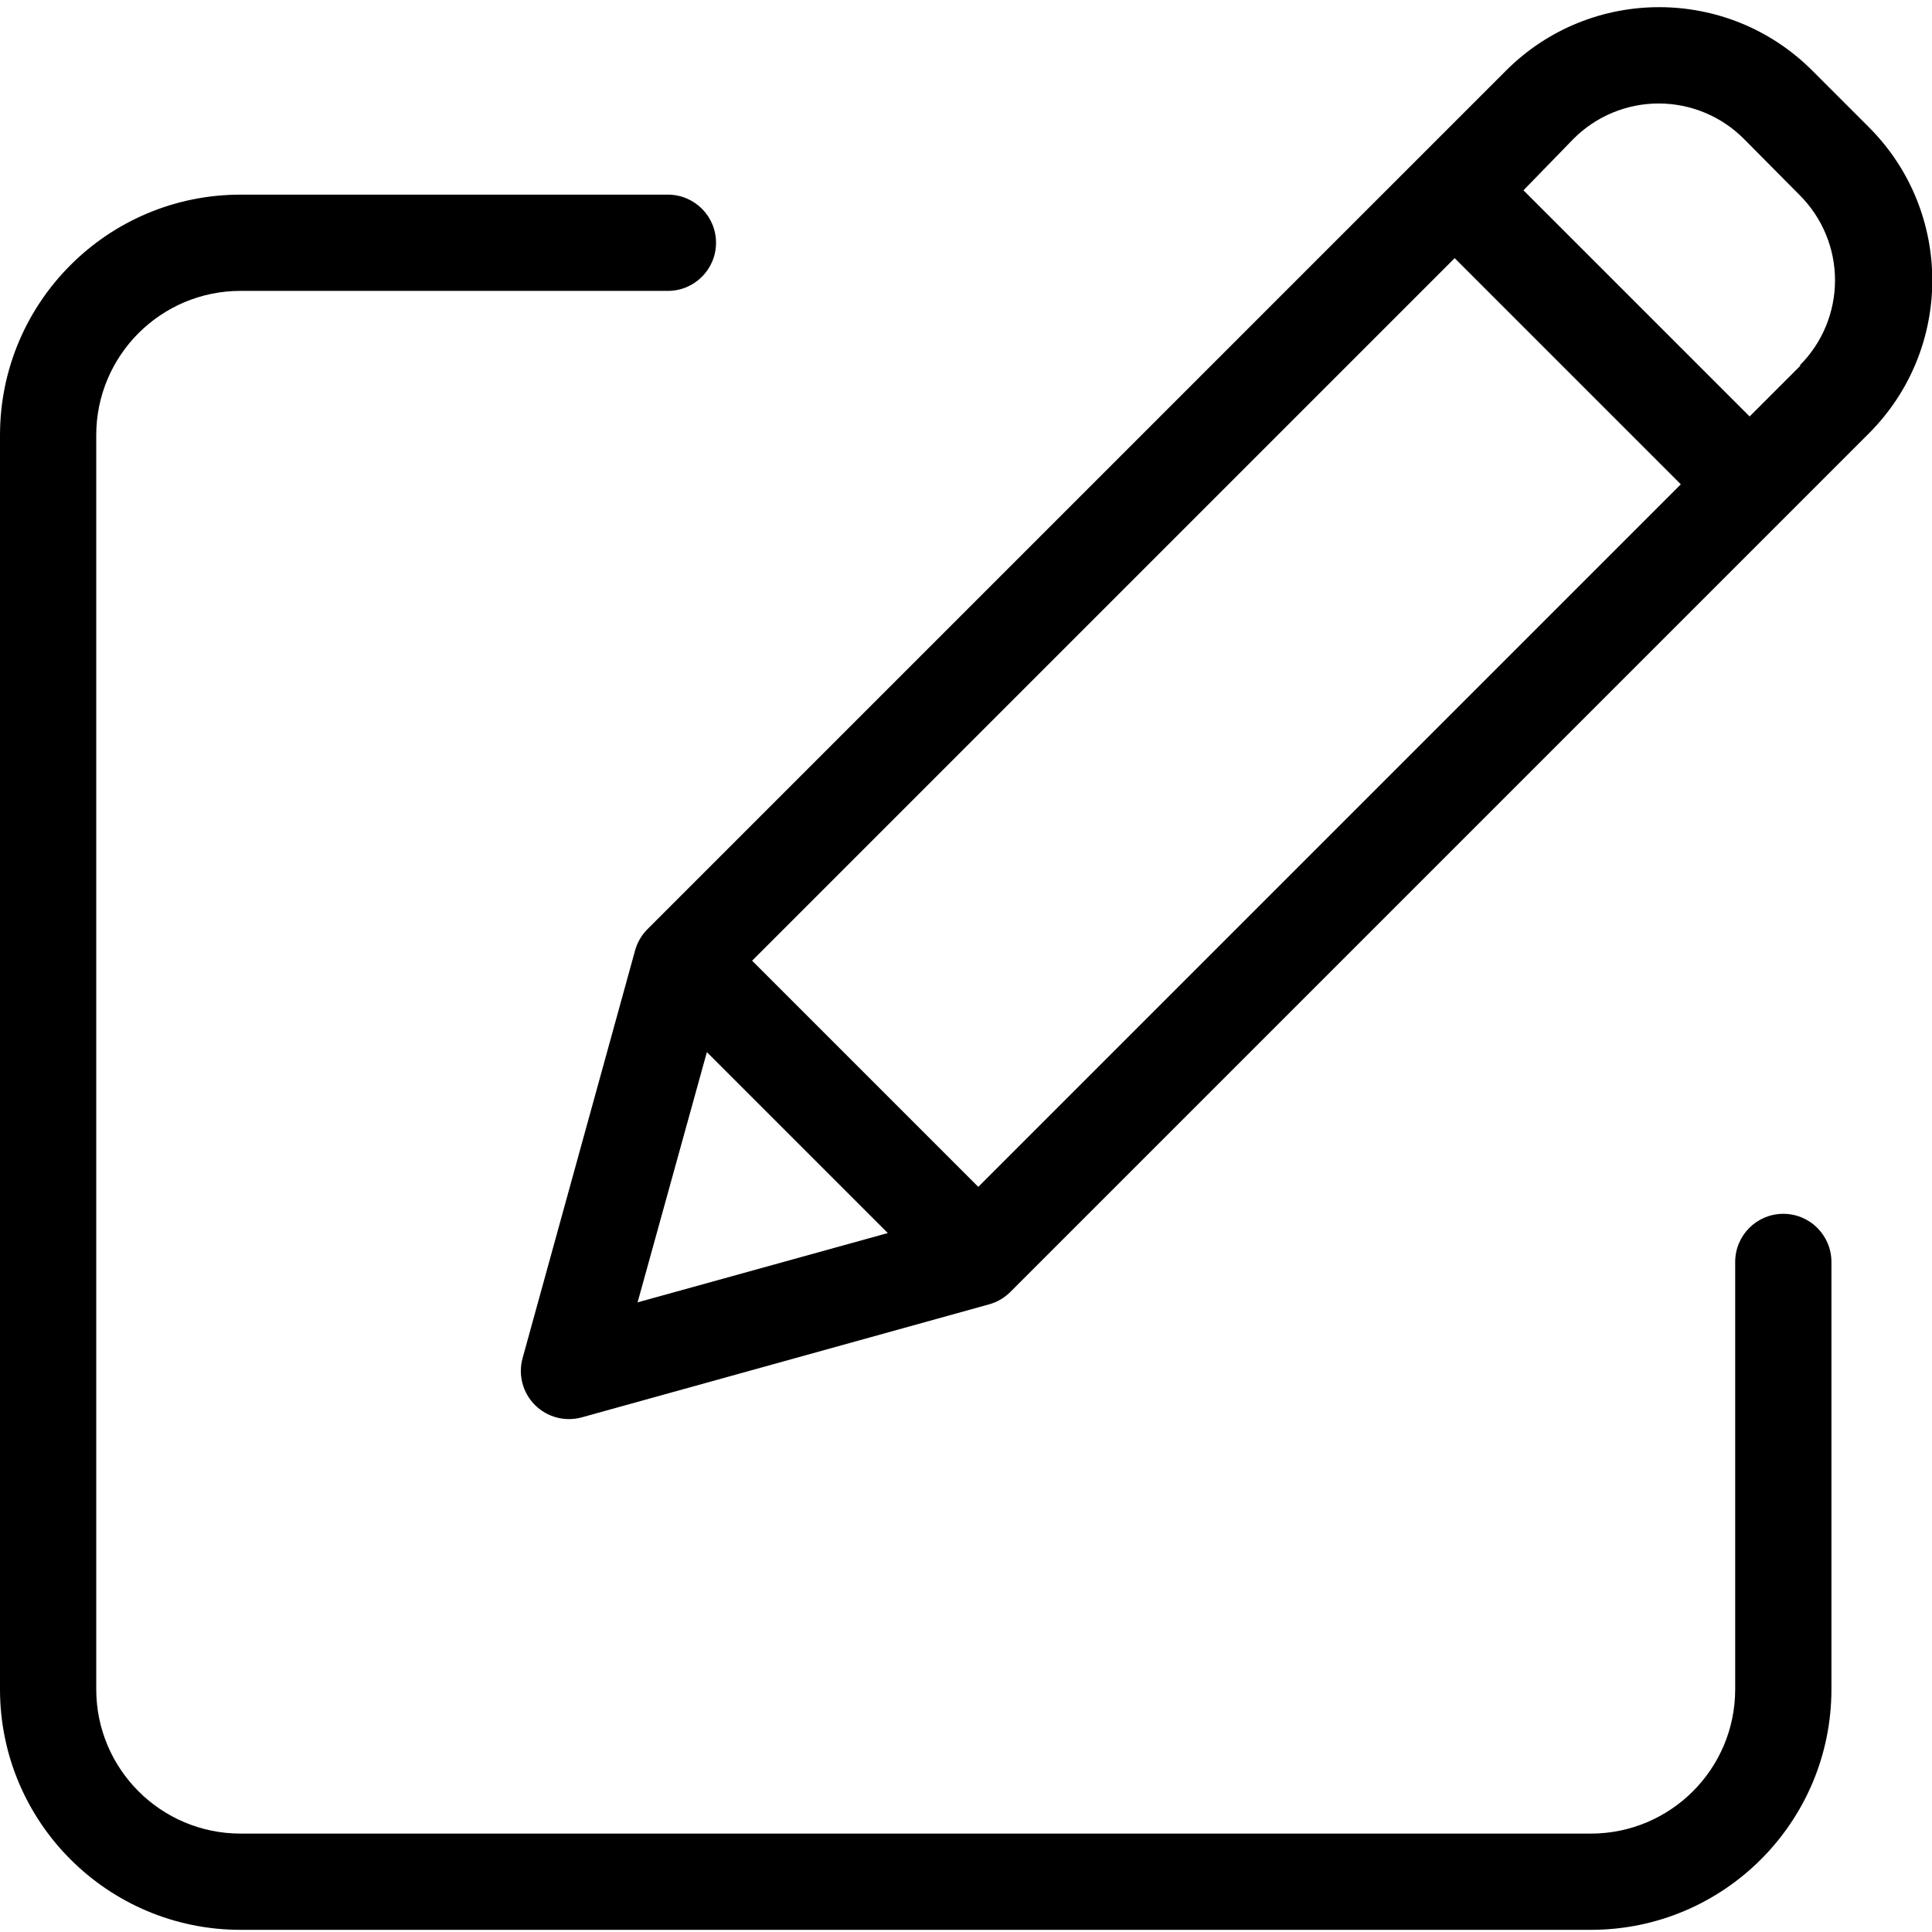
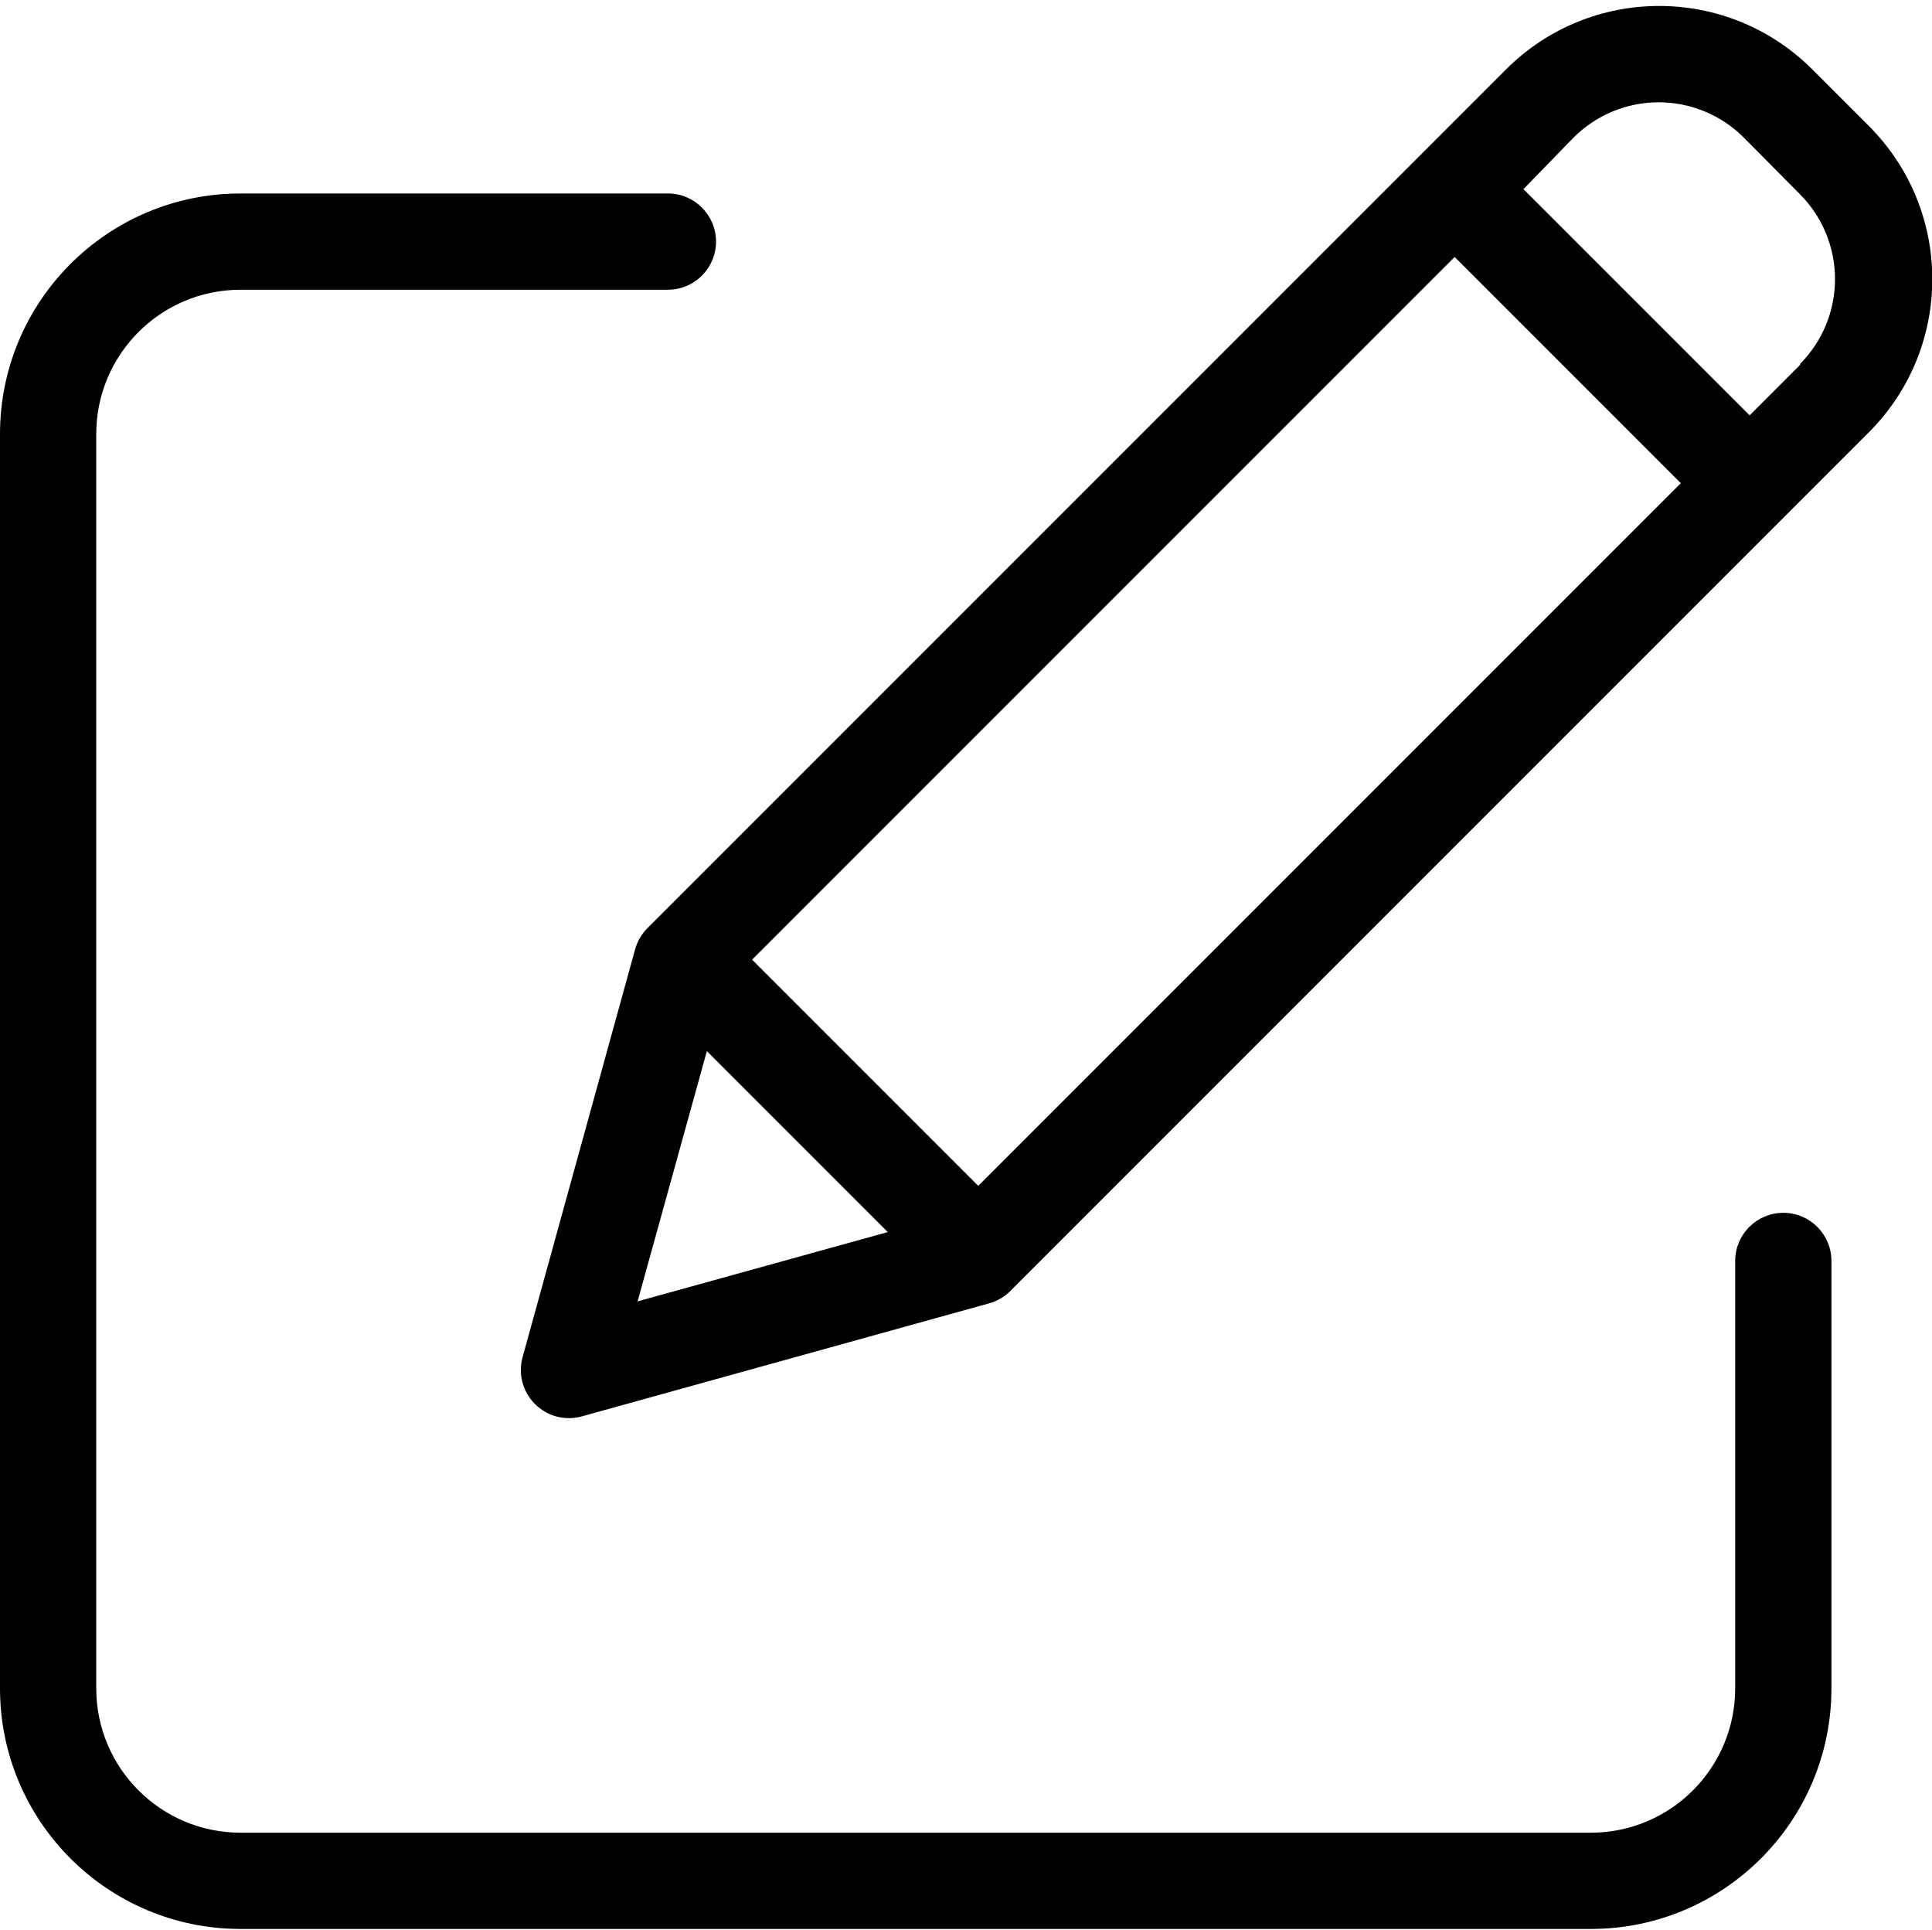
- <svg xmlns="http://www.w3.org/2000/svg" height="534.7" viewBox="0 -1 401.5 401" width="534.7">
+ <svg xmlns="http://www.w3.org/2000/svg" viewBox="0 -1 401.5 401">
  <path d="M370.6 251a10 10 0 0 0-10 10v88.8a30 30 0 0 1-30 30H50a30 30 0 0 1-30-30V89.2a30 30 0 0 1 30-30h88.8a10 10 0 1 0 0-20H50a50 50 0 0 0-50 50v260.6a50 50 0 0 0 50 50h280.6a50 50 0 0 0 50-50V261a10 10 0 0 0-10-10zm6-237.6a45 45 0 0 0-63.6 0L134.6 191.8a10 10 0 0 0-2.6 4.4L108.6 281a10 10 0 0 0 12.3 12.3l84.7-23.5a10 10 0 0 0 4.4-2.6L388.4 88.8a45 45 0 0 0 0-63.6zm-220.3 185l146-146 47 47-146 146zm-9.4 19l37.6 37.6-52 14.4zM374.2 74.7l-10.6 10.6-47-47L327 27.6a25 25 0 0 1 35.4 0L374 39.3a25 25 0 0 1 0 35.4zm0 0" />
</svg>
